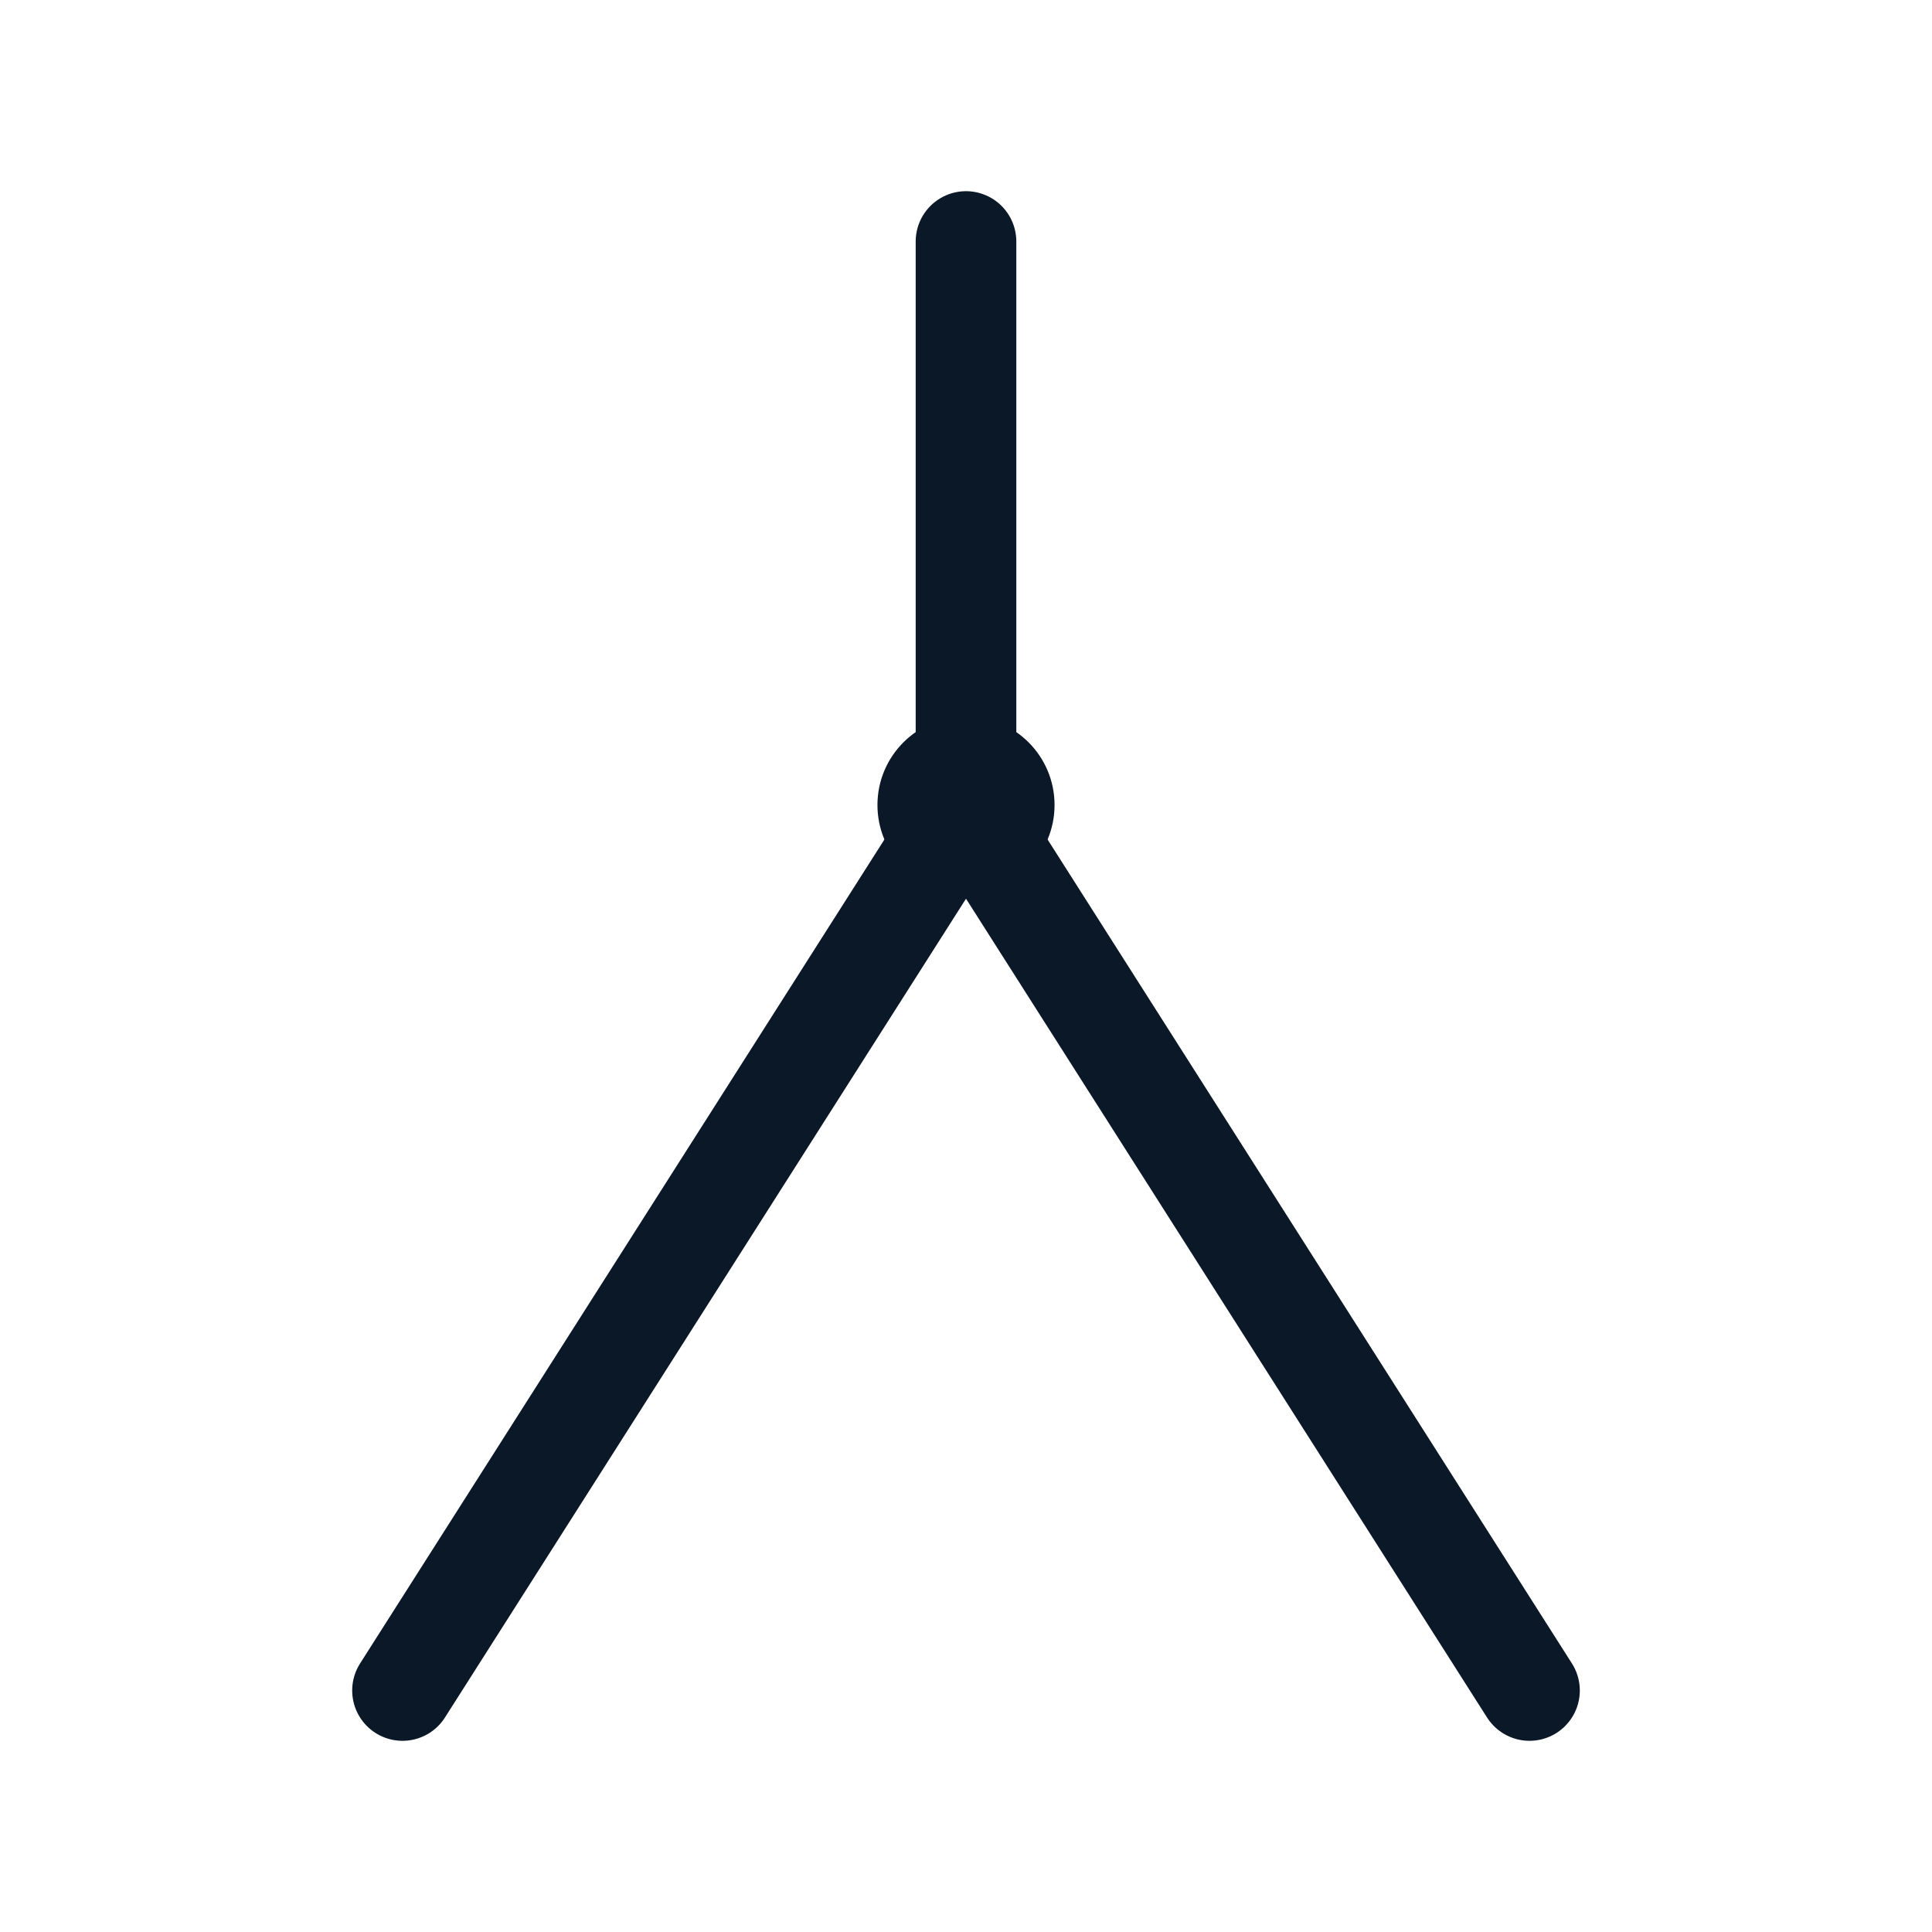
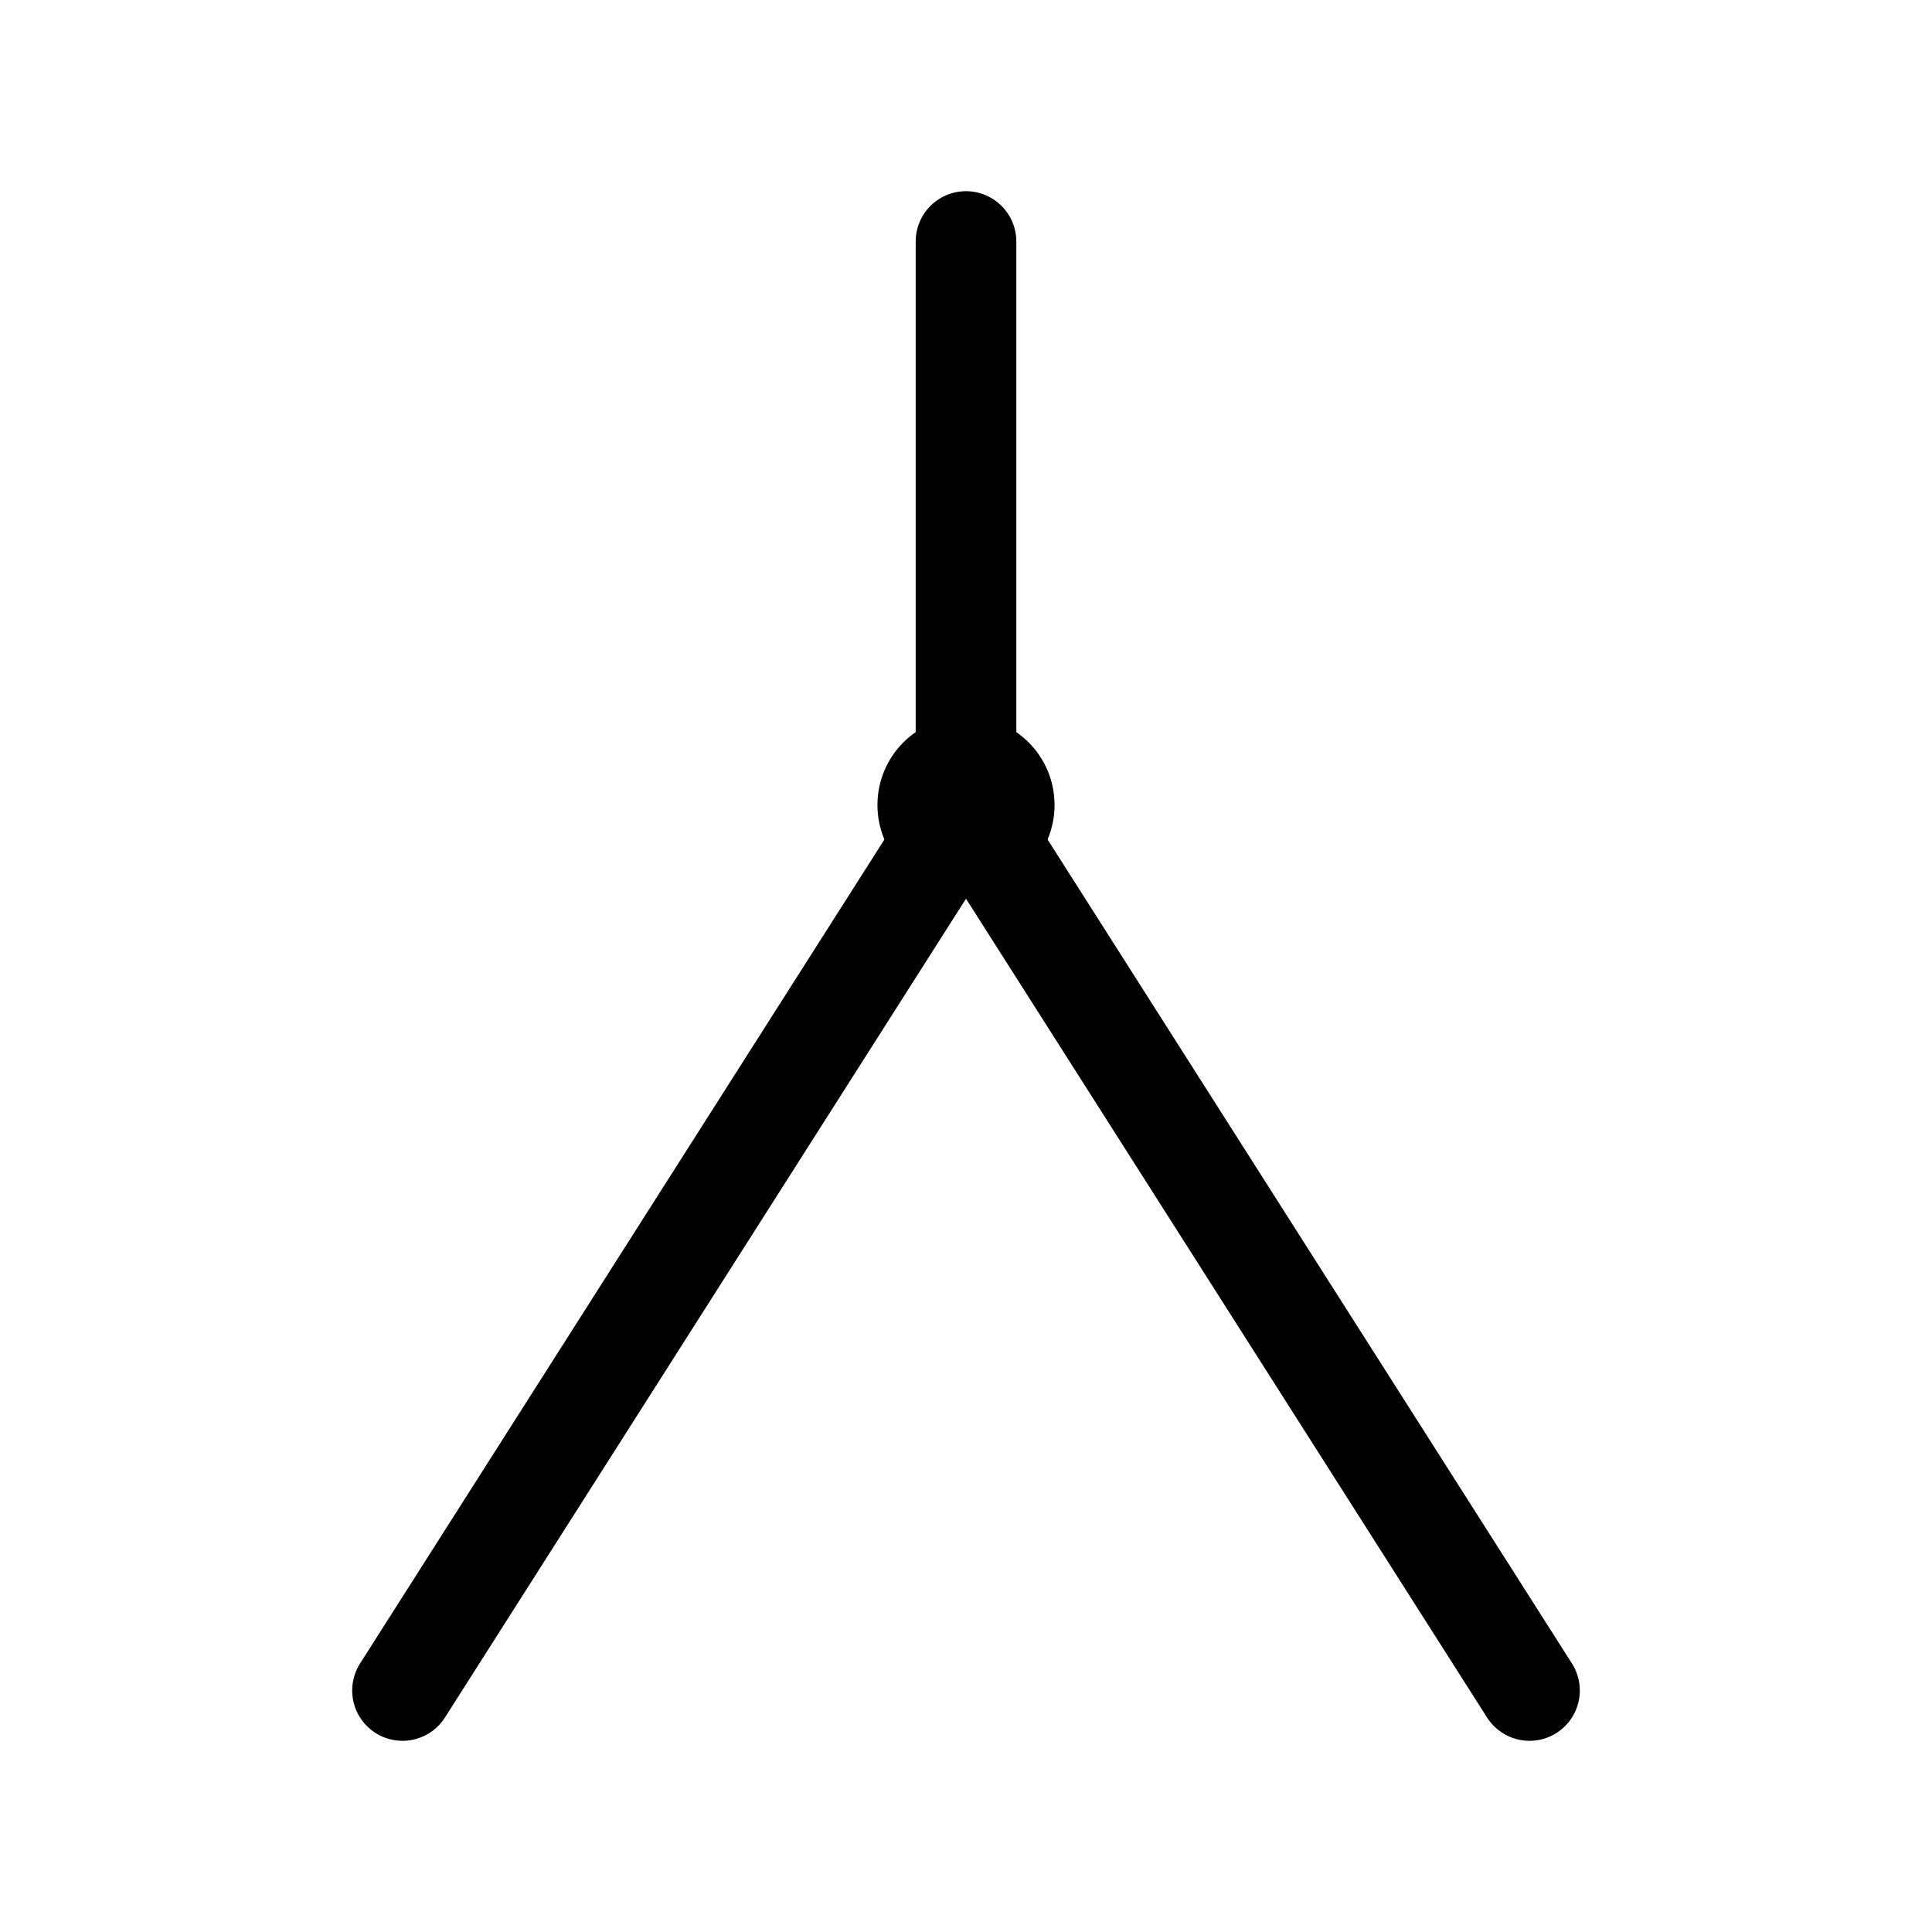
- <svg xmlns="http://www.w3.org/2000/svg" viewBox="0 0 24 24" fill="none" stroke="#0A1828" stroke-width="1.25" stroke-linecap="round" stroke-linejoin="round">
+ <svg xmlns="http://www.w3.org/2000/svg" viewBox="0 0 24 24" fill="none" stroke="currentColor" stroke-width="1.25" stroke-linecap="round" stroke-linejoin="round">
  <path d="M12 3v7" />
  <path d="M5 21l7-11 7 11" />
-   <circle cx="12" cy="10" r="1.1" fill="#0A1828" stroke="none" />
+   <circle cx="12" cy="10" r="1.1" fill="currentColor" stroke="none" />
</svg>
